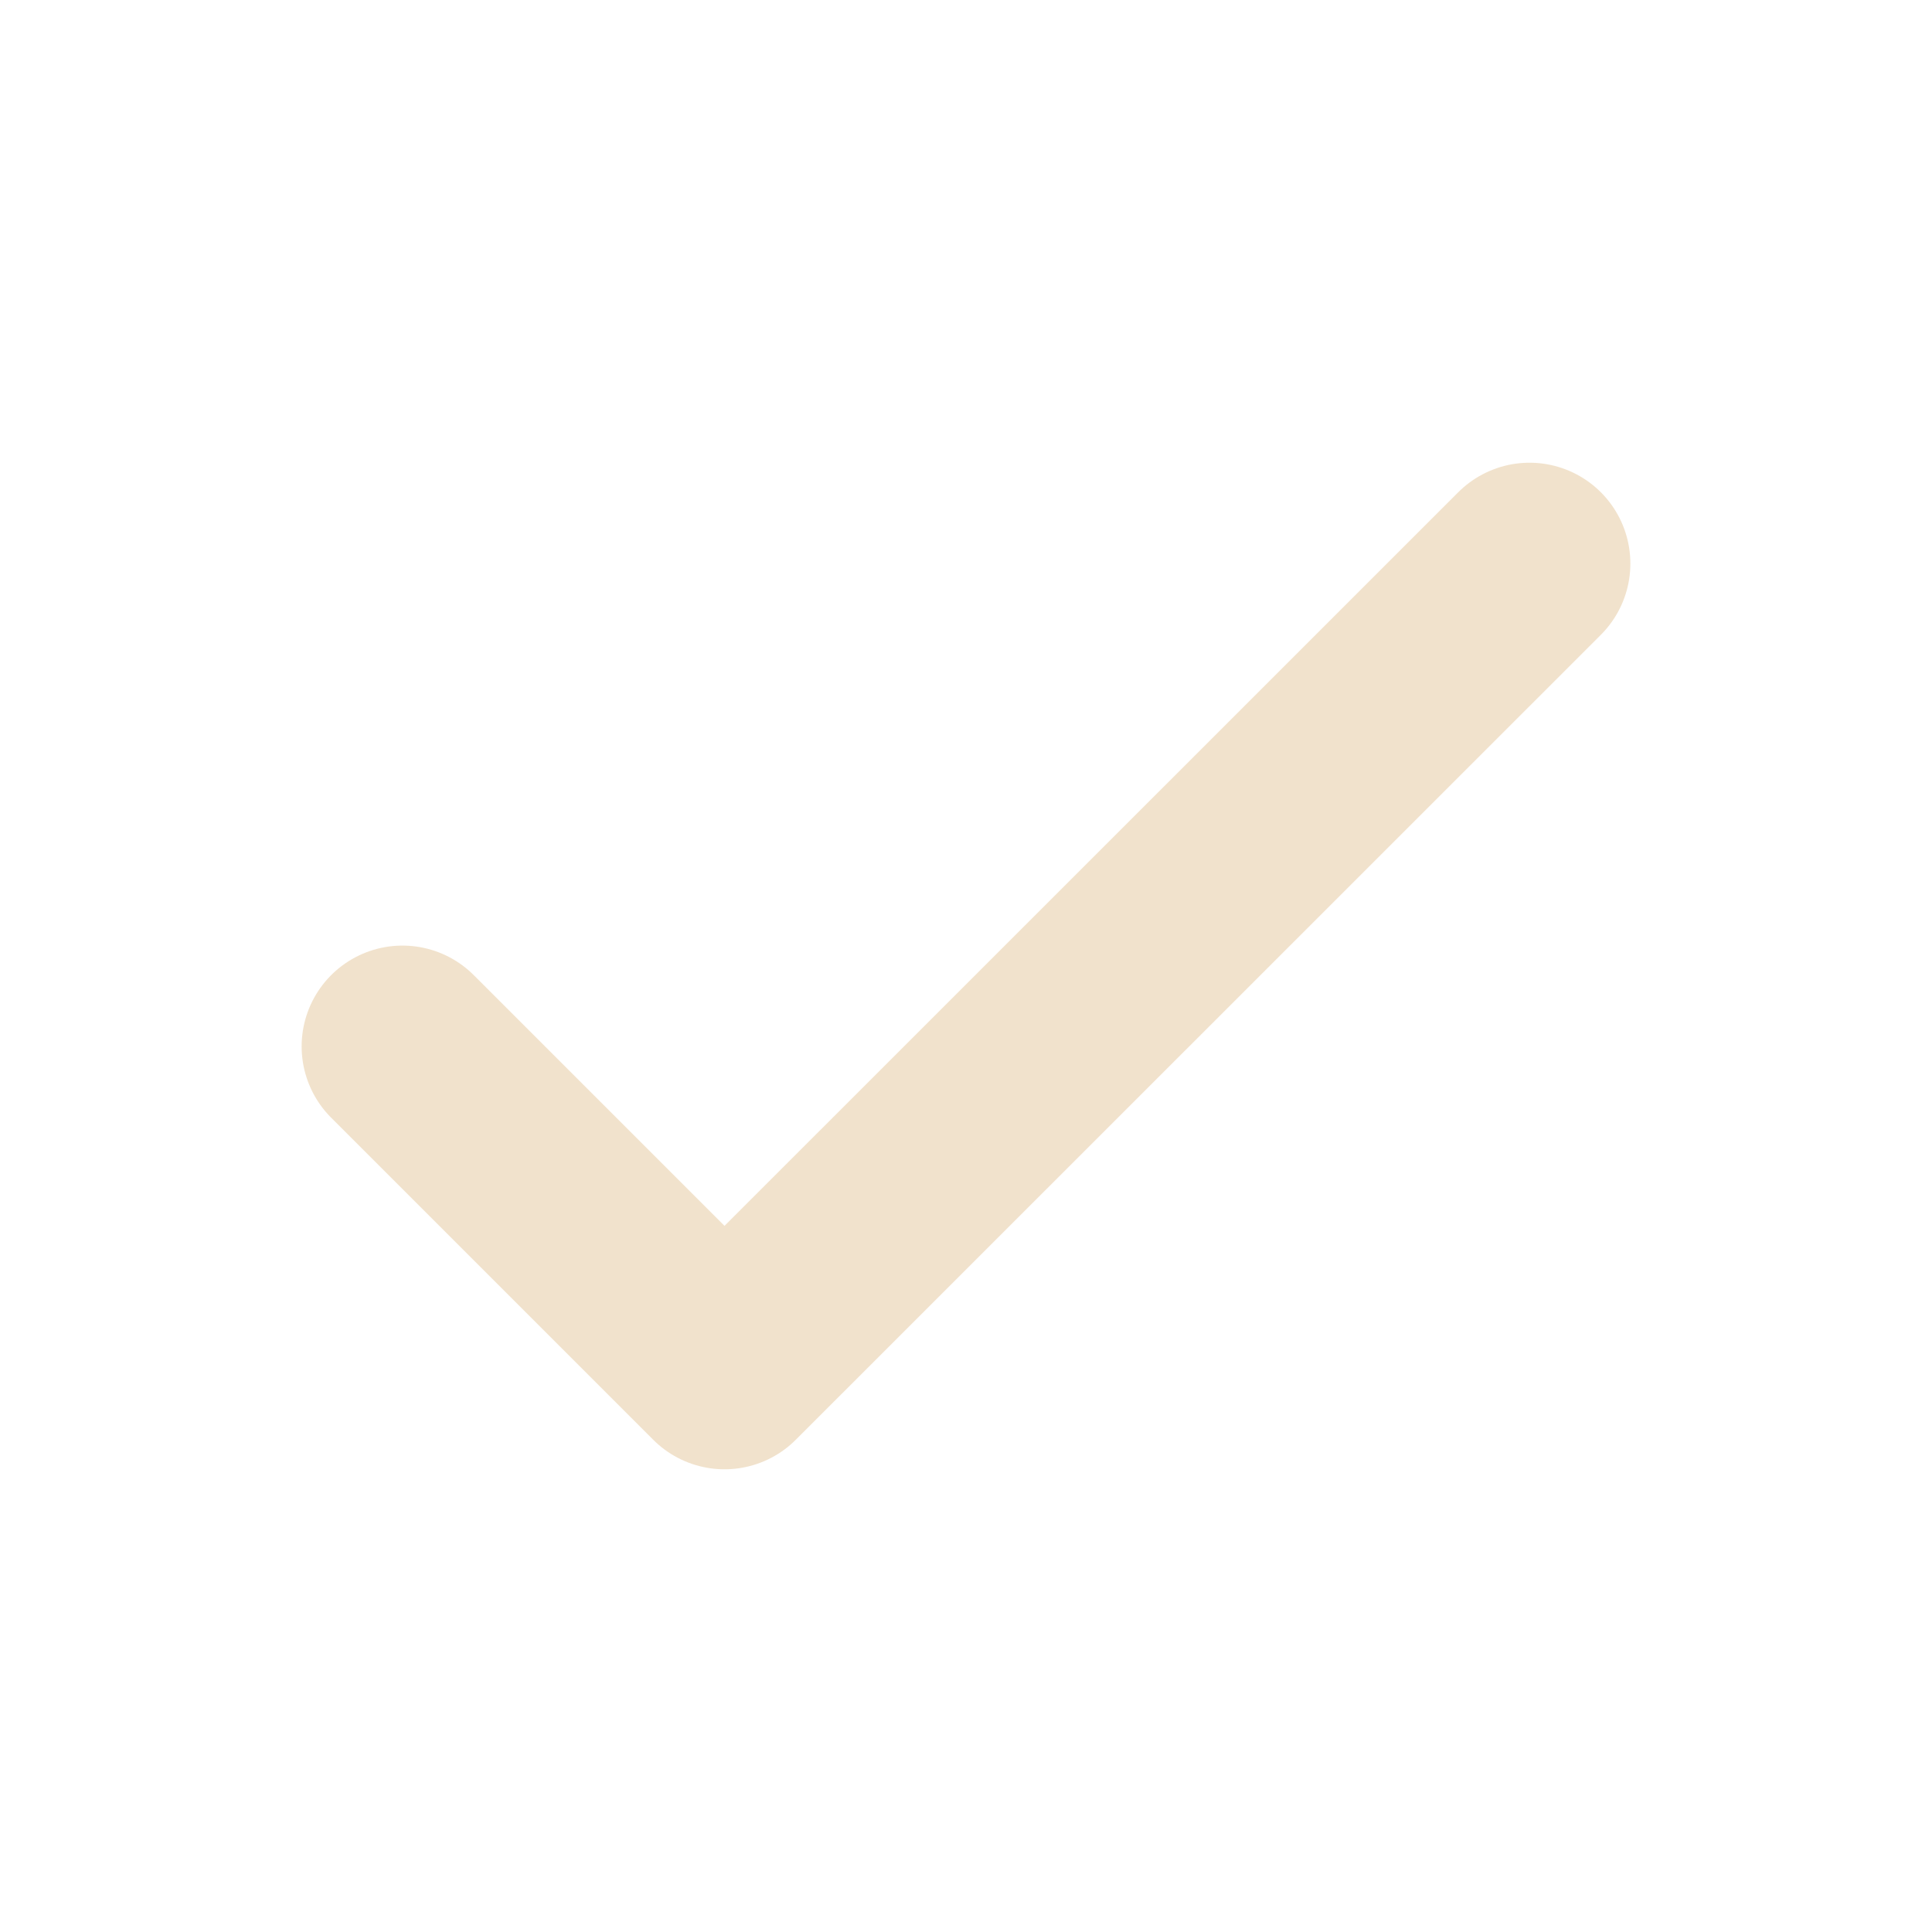
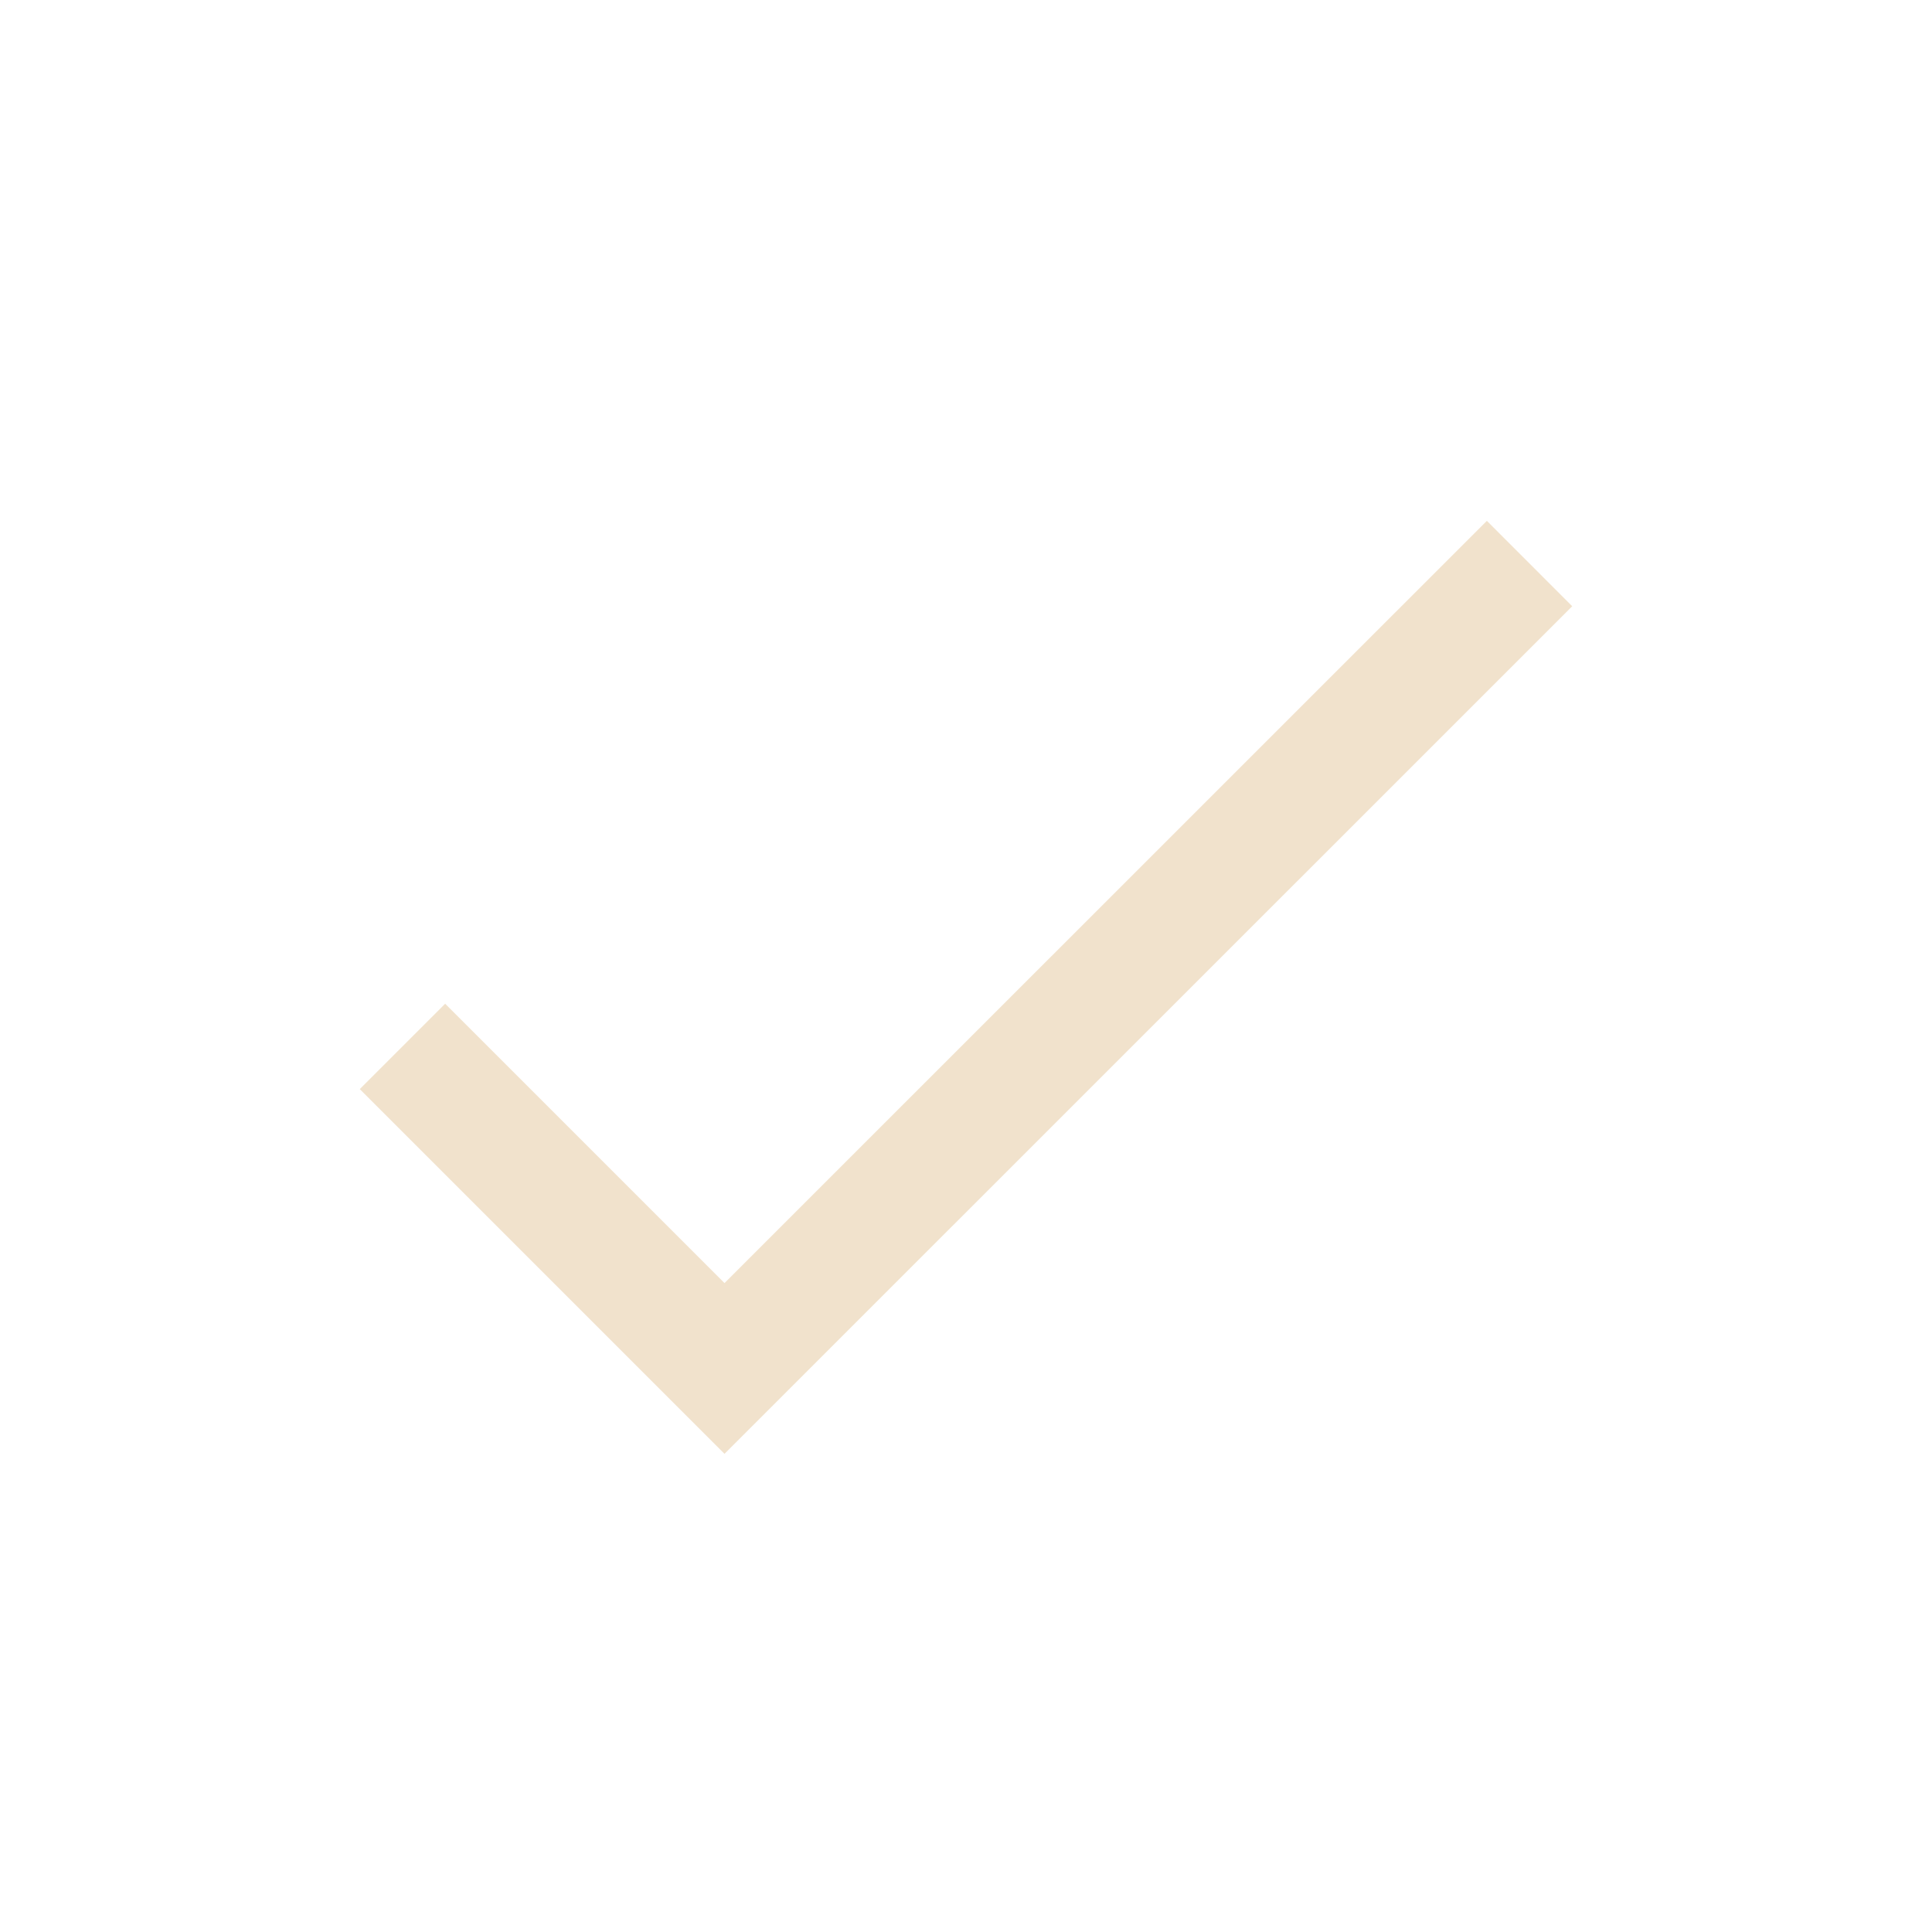
<svg xmlns="http://www.w3.org/2000/svg" width="16" height="16" viewBox="0 0 16 16" fill="none">
-   <path d="M3.333 8.666L6 11.333L12.667 4.667" stroke="#F1E2CC" stroke-width="1.67" stroke-linecap="round" stroke-linejoin="round" />
+   <path d="M3.333 8.666L6 11.333L12.667 4.667" stroke="#F1E2CC" strokeWidth="1.67" strokeLinecap="round" strokeLinejoin="round" />
</svg>
